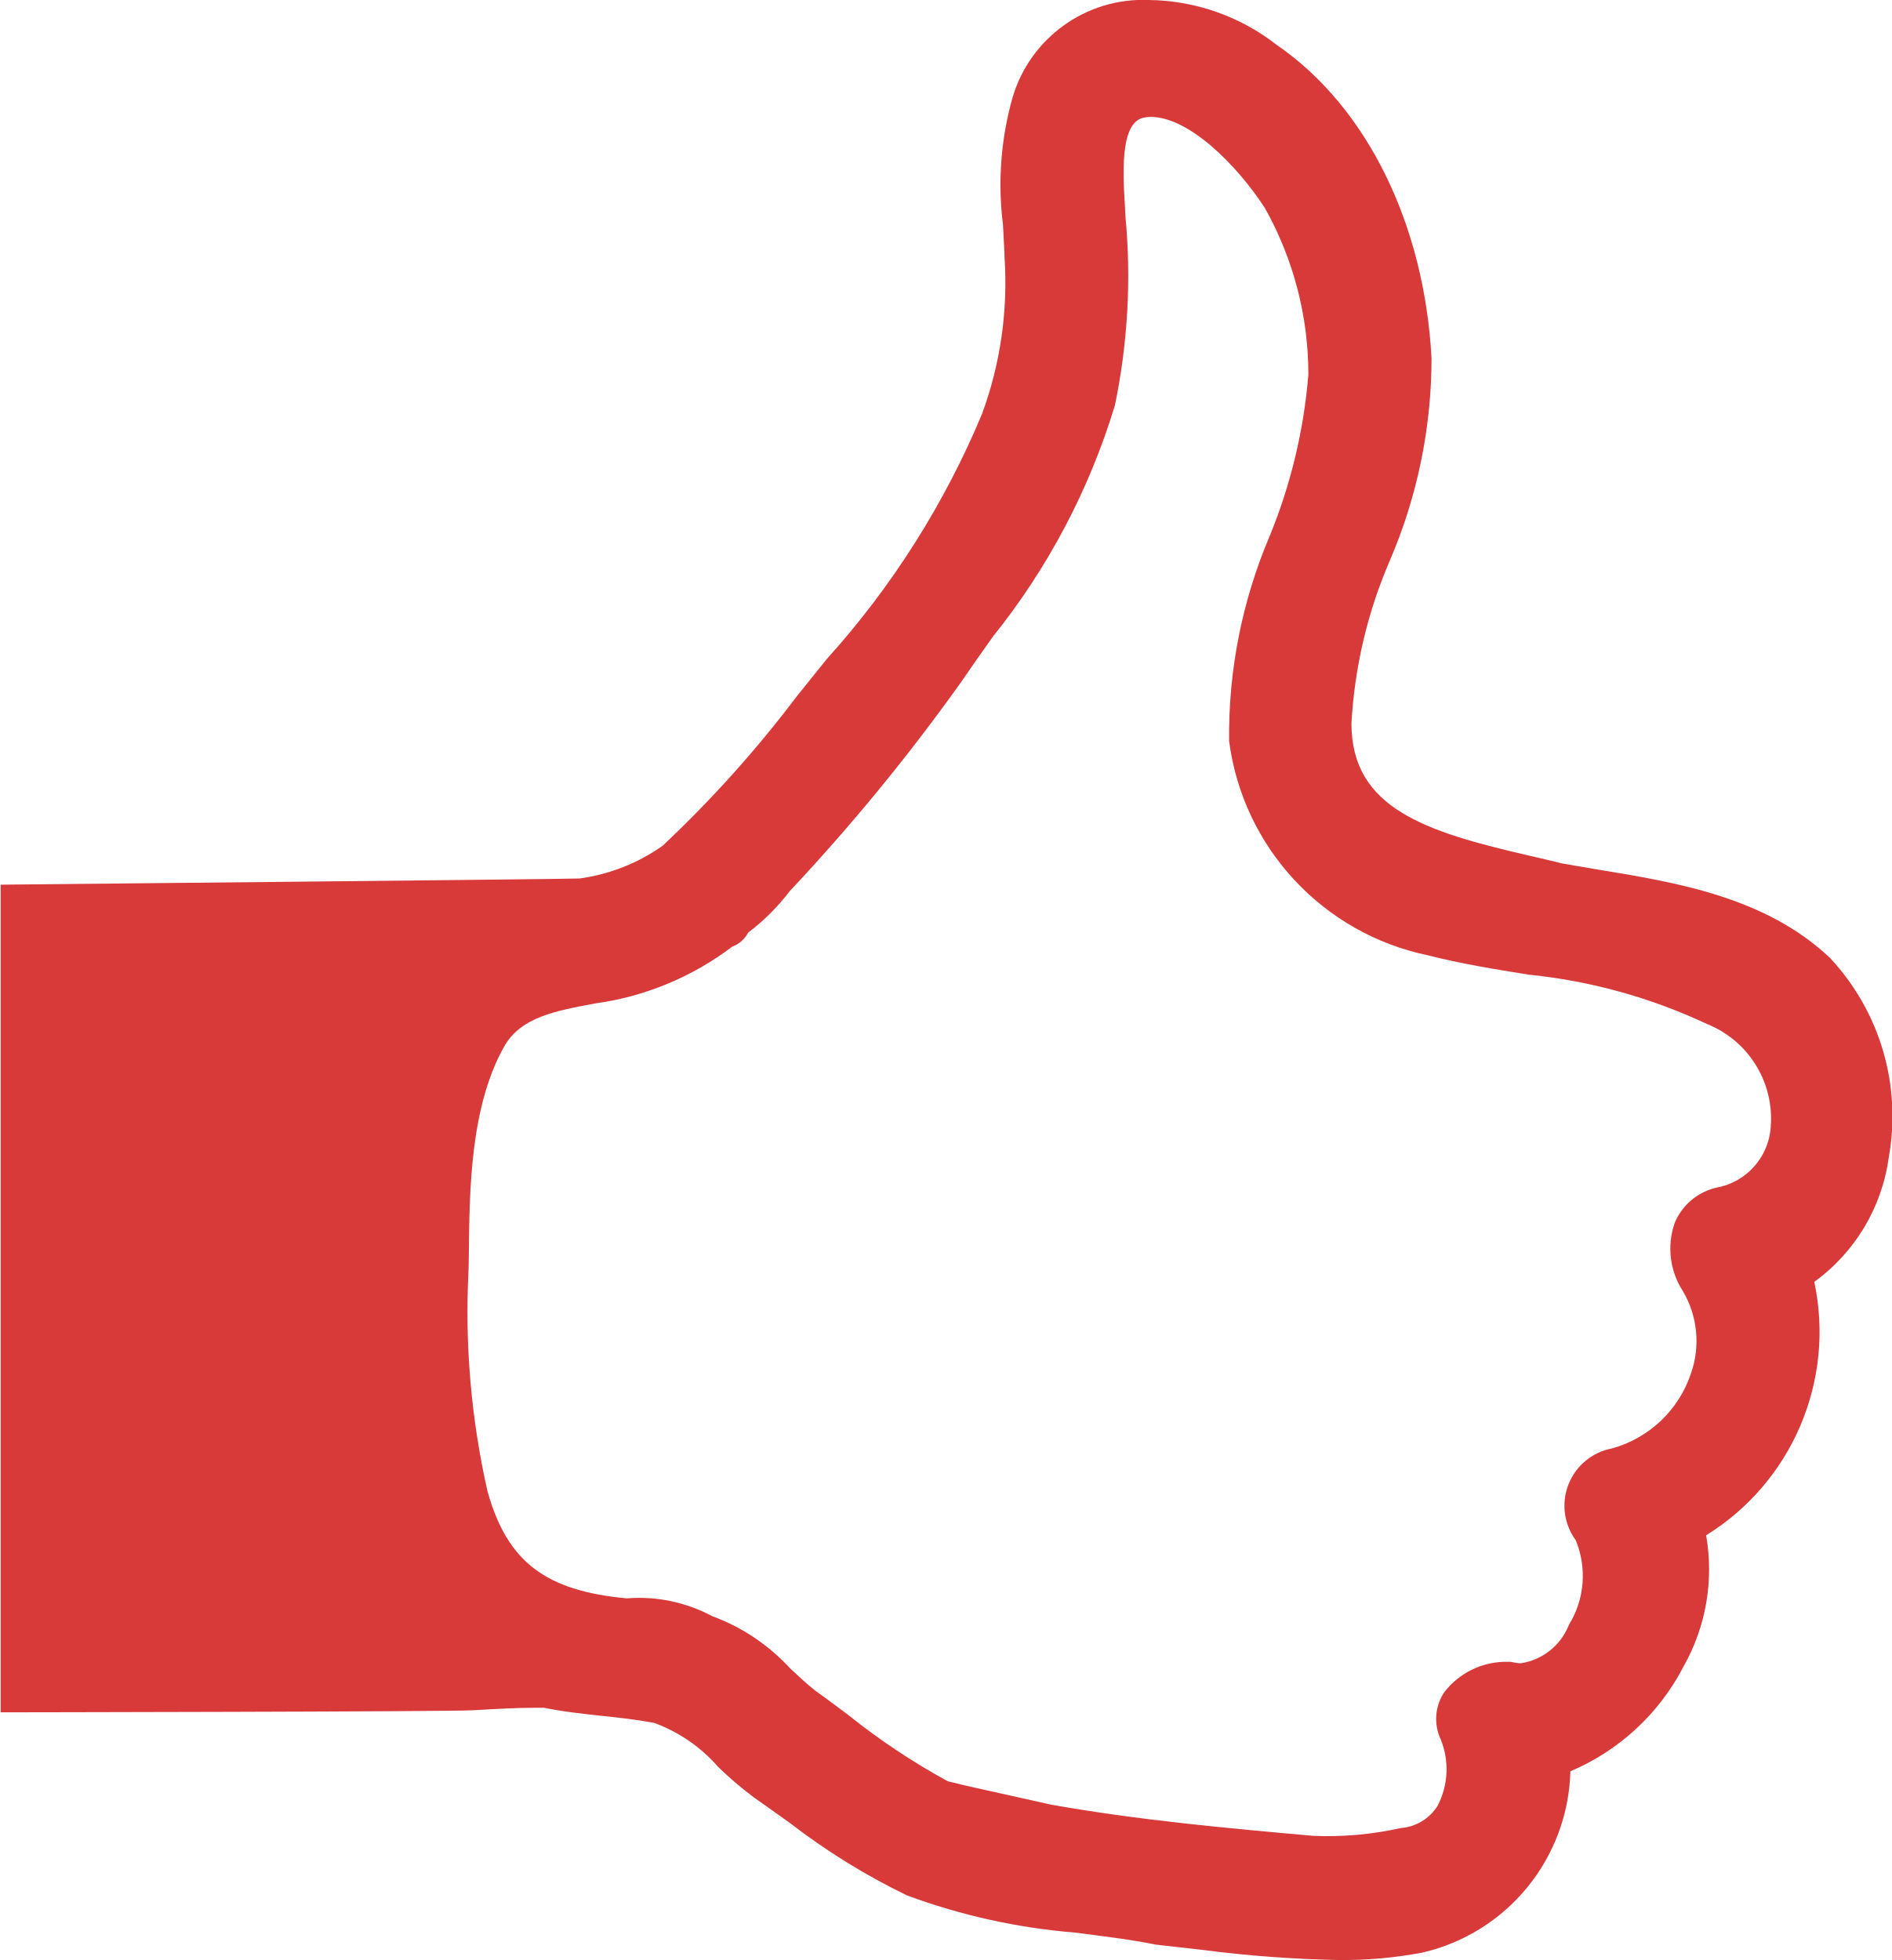
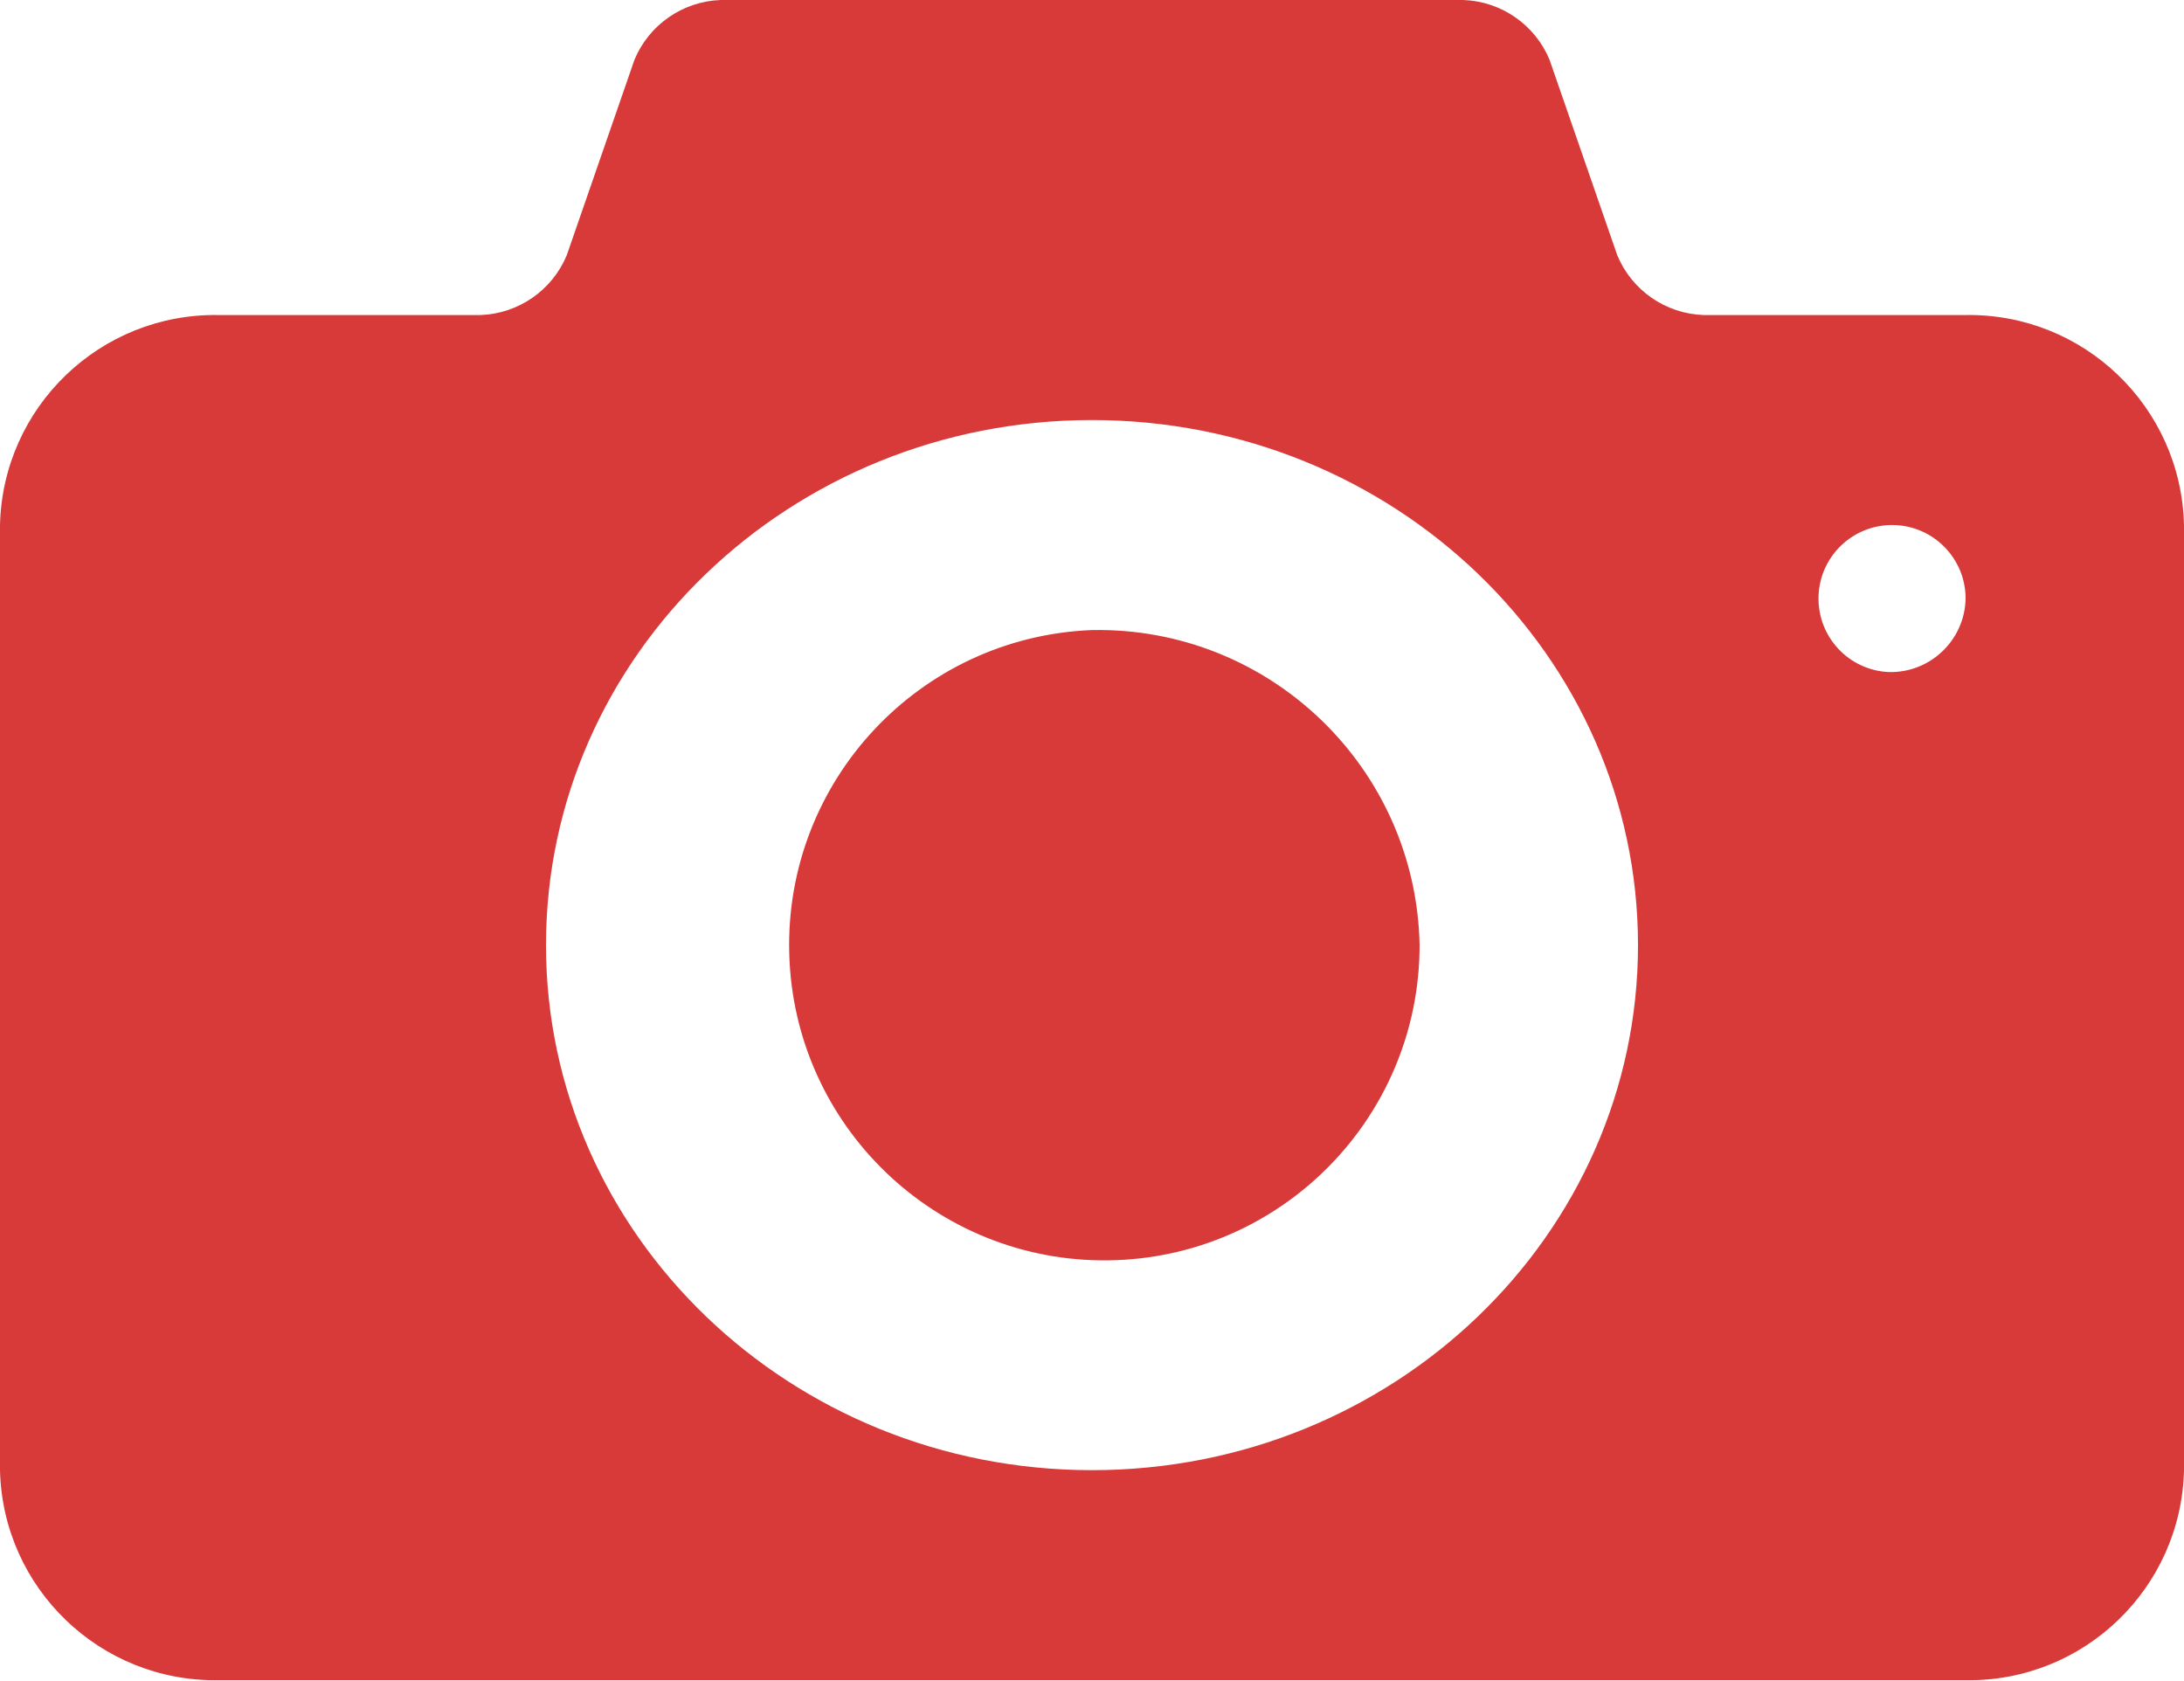
- <svg xmlns="http://www.w3.org/2000/svg" width="55.969" height="58" viewBox="0 0 55.969 58">
+ <svg xmlns="http://www.w3.org/2000/svg" width="65" height="50" viewBox="0 0 65 50">
  <defs>
    <style>
      .cls-1 {
        fill: #d83a3a;
        fill-rule: evenodd;
      }
    </style>
  </defs>
-   <path id="Forma_1" data-name="Forma 1" class="cls-1" d="M294.143,826.343c-1.9-1.794-4.533-2.23-6.855-2.609-0.365-.062-0.725-0.122-1.079-0.185-0.261-.069-0.6-0.143-0.934-0.223-3.094-.71-5.281-1.4-5.288-3.91a14.1,14.1,0,0,1,1.124-4.8,15.164,15.164,0,0,0,1.246-6.01c-0.211-3.983-1.919-7.449-4.579-9.276A6.266,6.266,0,0,0,274,798a4.028,4.028,0,0,0-4.047,2.911,9.493,9.493,0,0,0-.276,3.742c0.014,0.315.038,0.64,0.047,0.977a11.257,11.257,0,0,1-.663,4.608,25.451,25.451,0,0,1-4.595,7.261l-0.885,1.1a35.137,35.137,0,0,1-3.974,4.428,5.565,5.565,0,0,1-2.458.969c-0.277.019-17.13,0.183-17.13,0.183v24.492s13.218-.017,13.961-0.061c0.652-.037,1.28-0.074,1.856-0.074H256.1c0.545,0.114,1.095.172,1.669,0.235,0.509,0.053,1.037.11,1.591,0.214a4.622,4.622,0,0,1,1.888,1.3,10.393,10.393,0,0,0,1.063.907c0.357,0.247.7,0.5,1.056,0.75a19.788,19.788,0,0,0,3.468,2.146,18.646,18.646,0,0,0,4.969,1.1c0.815,0.106,1.622.2,2.395,0.357l1.382,0.156a36.692,36.692,0,0,0,4.028.3,12.719,12.719,0,0,0,2.472-.219,5.656,5.656,0,0,0,4.384-5.366,6.716,6.716,0,0,0,3.348-3.1,5.845,5.845,0,0,0,.669-3.884,7.082,7.082,0,0,0,3.2-7.5,5.449,5.449,0,0,0,2.2-3.66A6.857,6.857,0,0,0,294.143,826.343Zm-1.746,4.905a1.955,1.955,0,0,1-1.6,1.894,1.769,1.769,0,0,0-1.244,1.043,2.314,2.314,0,0,0,.246,2.03,2.9,2.9,0,0,1,.237,2.42,3.424,3.424,0,0,1-2.345,2.228,1.725,1.725,0,0,0-1.067,2.715,2.758,2.758,0,0,1-.2,2.5A1.823,1.823,0,0,1,285,847.219a0.949,0.949,0,0,1-.222-0.027l-0.082-.016h-0.084a2.307,2.307,0,0,0-1.885.909,1.424,1.424,0,0,0-.1,1.383,2.342,2.342,0,0,1-.089,1.966,1.409,1.409,0,0,1-1.089.661,9.966,9.966,0,0,1-2.592.231c-2.513-.224-5.18-0.464-7.757-0.923l-1.228-.274c-0.639-.141-1.269-0.278-1.829-0.418a20.236,20.236,0,0,1-2.95-1.966c-0.331-.246-0.654-0.491-0.973-0.717-0.233-.183-0.486-0.42-0.742-0.658a5.886,5.886,0,0,0-2.308-1.546,4.586,4.586,0,0,0-2.524-.526c-2.4-.219-3.535-1.078-4.119-3.158a24.016,24.016,0,0,1-.563-6.563l0.008-.463c0.018-1.954.049-4.4,1.062-6.174,0.5-.847,1.509-1.027,2.673-1.246a8.67,8.67,0,0,0,4.06-1.682,0.87,0.87,0,0,0,.47-0.414,6.439,6.439,0,0,0,1.235-1.233,59.221,59.221,0,0,0,5.037-6.141c0.322-.472.644-0.925,0.961-1.374A20.39,20.39,0,0,0,272.987,810a18.818,18.818,0,0,0,.312-5.613l-0.015-.3c-0.079-1.213-.1-2.518.6-2.614a1,1,0,0,1,.161-0.014c1.122,0,2.538,1.4,3.38,2.695a10.062,10.062,0,0,1,1.288,4.93,16.037,16.037,0,0,1-1.145,4.779,15.031,15.031,0,0,0-1.2,6.071,7.464,7.464,0,0,0,5.885,6.336c0.961,0.246,1.981.412,2.966,0.57a16.274,16.274,0,0,1,5.284,1.46A3.019,3.019,0,0,1,292.4,831.248Z" transform="translate(-240 -798)" />
+   <path id="Forma_1" data-name="Forma 1" class="cls-1" d="M860.5,822.75a9.382,9.382,0,1,0,9.75,9.375A9.568,9.568,0,0,0,860.5,822.75Zm26-9.375h-7.8a2.888,2.888,0,0,1-2.567-1.779l-2.016-5.818A2.89,2.89,0,0,0,871.55,804h-22.1a2.889,2.889,0,0,0-2.567,1.778l-2.016,5.819a2.891,2.891,0,0,1-2.567,1.778h-7.8a6.4,6.4,0,0,0-6.5,6.25V847.75a6.4,6.4,0,0,0,6.5,6.25h52a6.4,6.4,0,0,0,6.5-6.25V819.625A6.4,6.4,0,0,0,886.5,813.375Zm-26,34.375c-8.975,0-16.25-7-16.25-15.625S851.525,816.5,860.5,816.5s16.25,7,16.25,15.625S869.473,847.75,860.5,847.75ZM884.225,824a2.189,2.189,0,1,1,2.275-2.188A2.233,2.233,0,0,1,884.225,824Z" transform="translate(-828 -804)" />
</svg>
